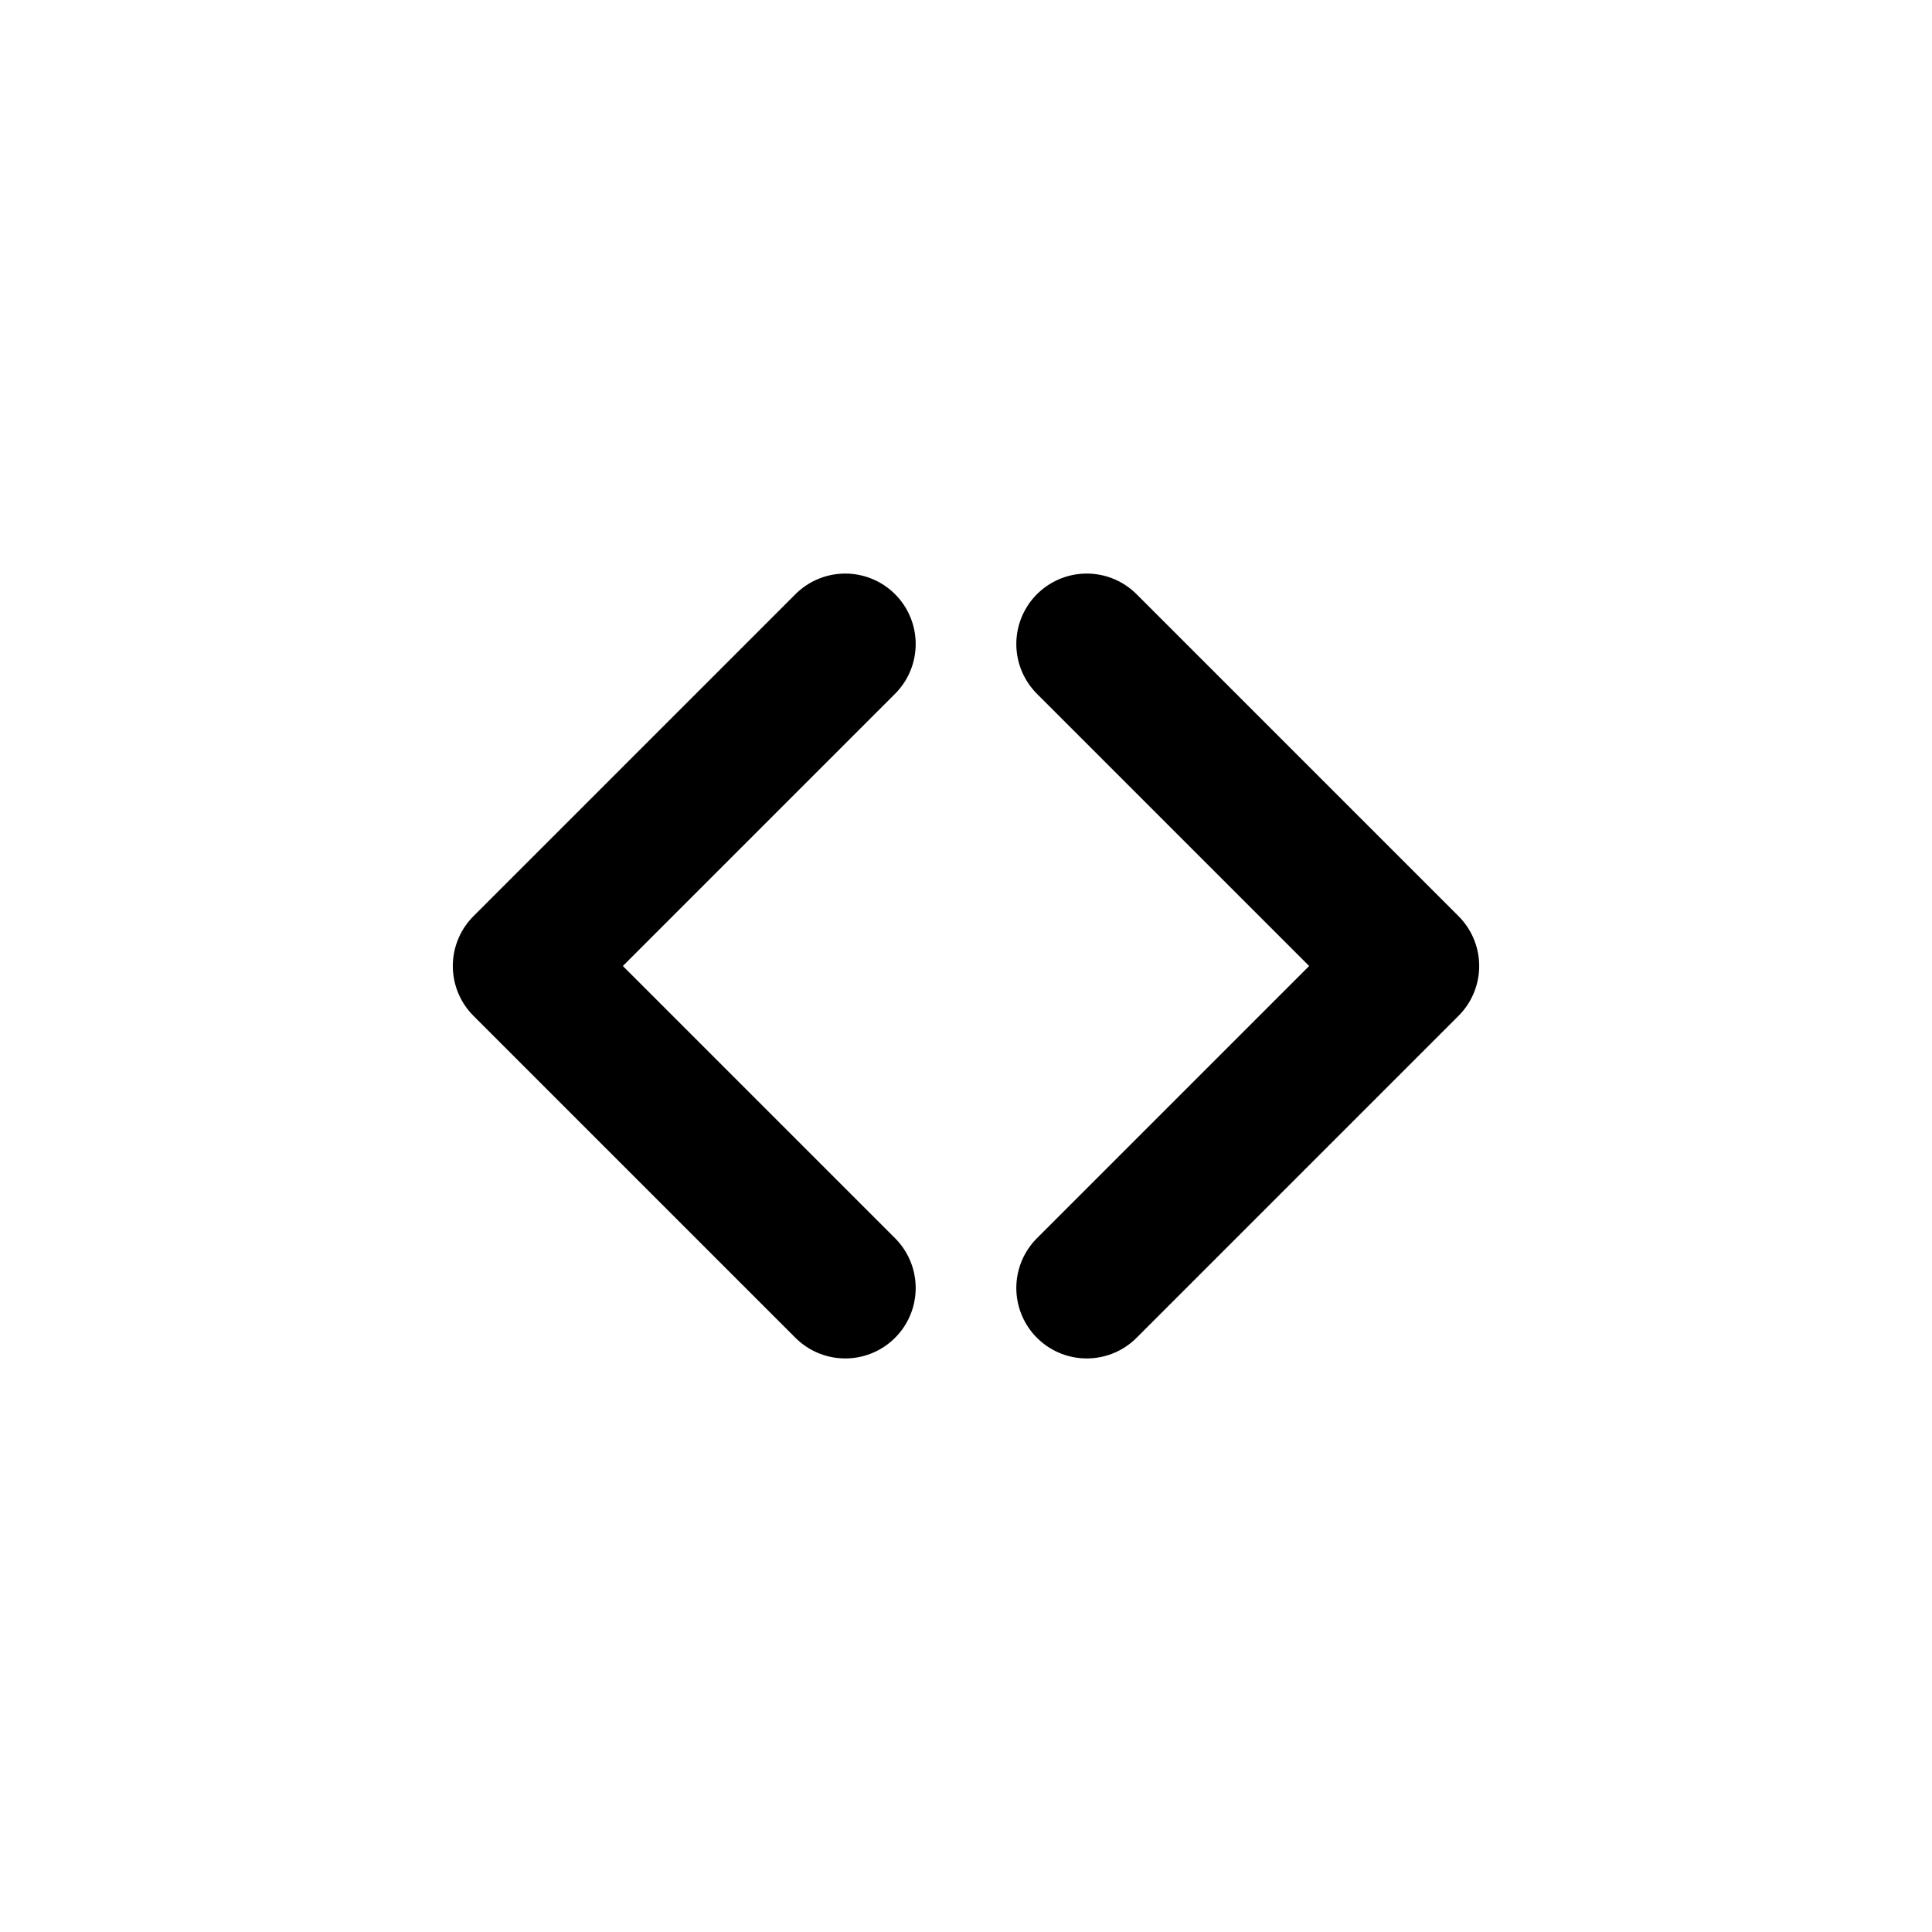
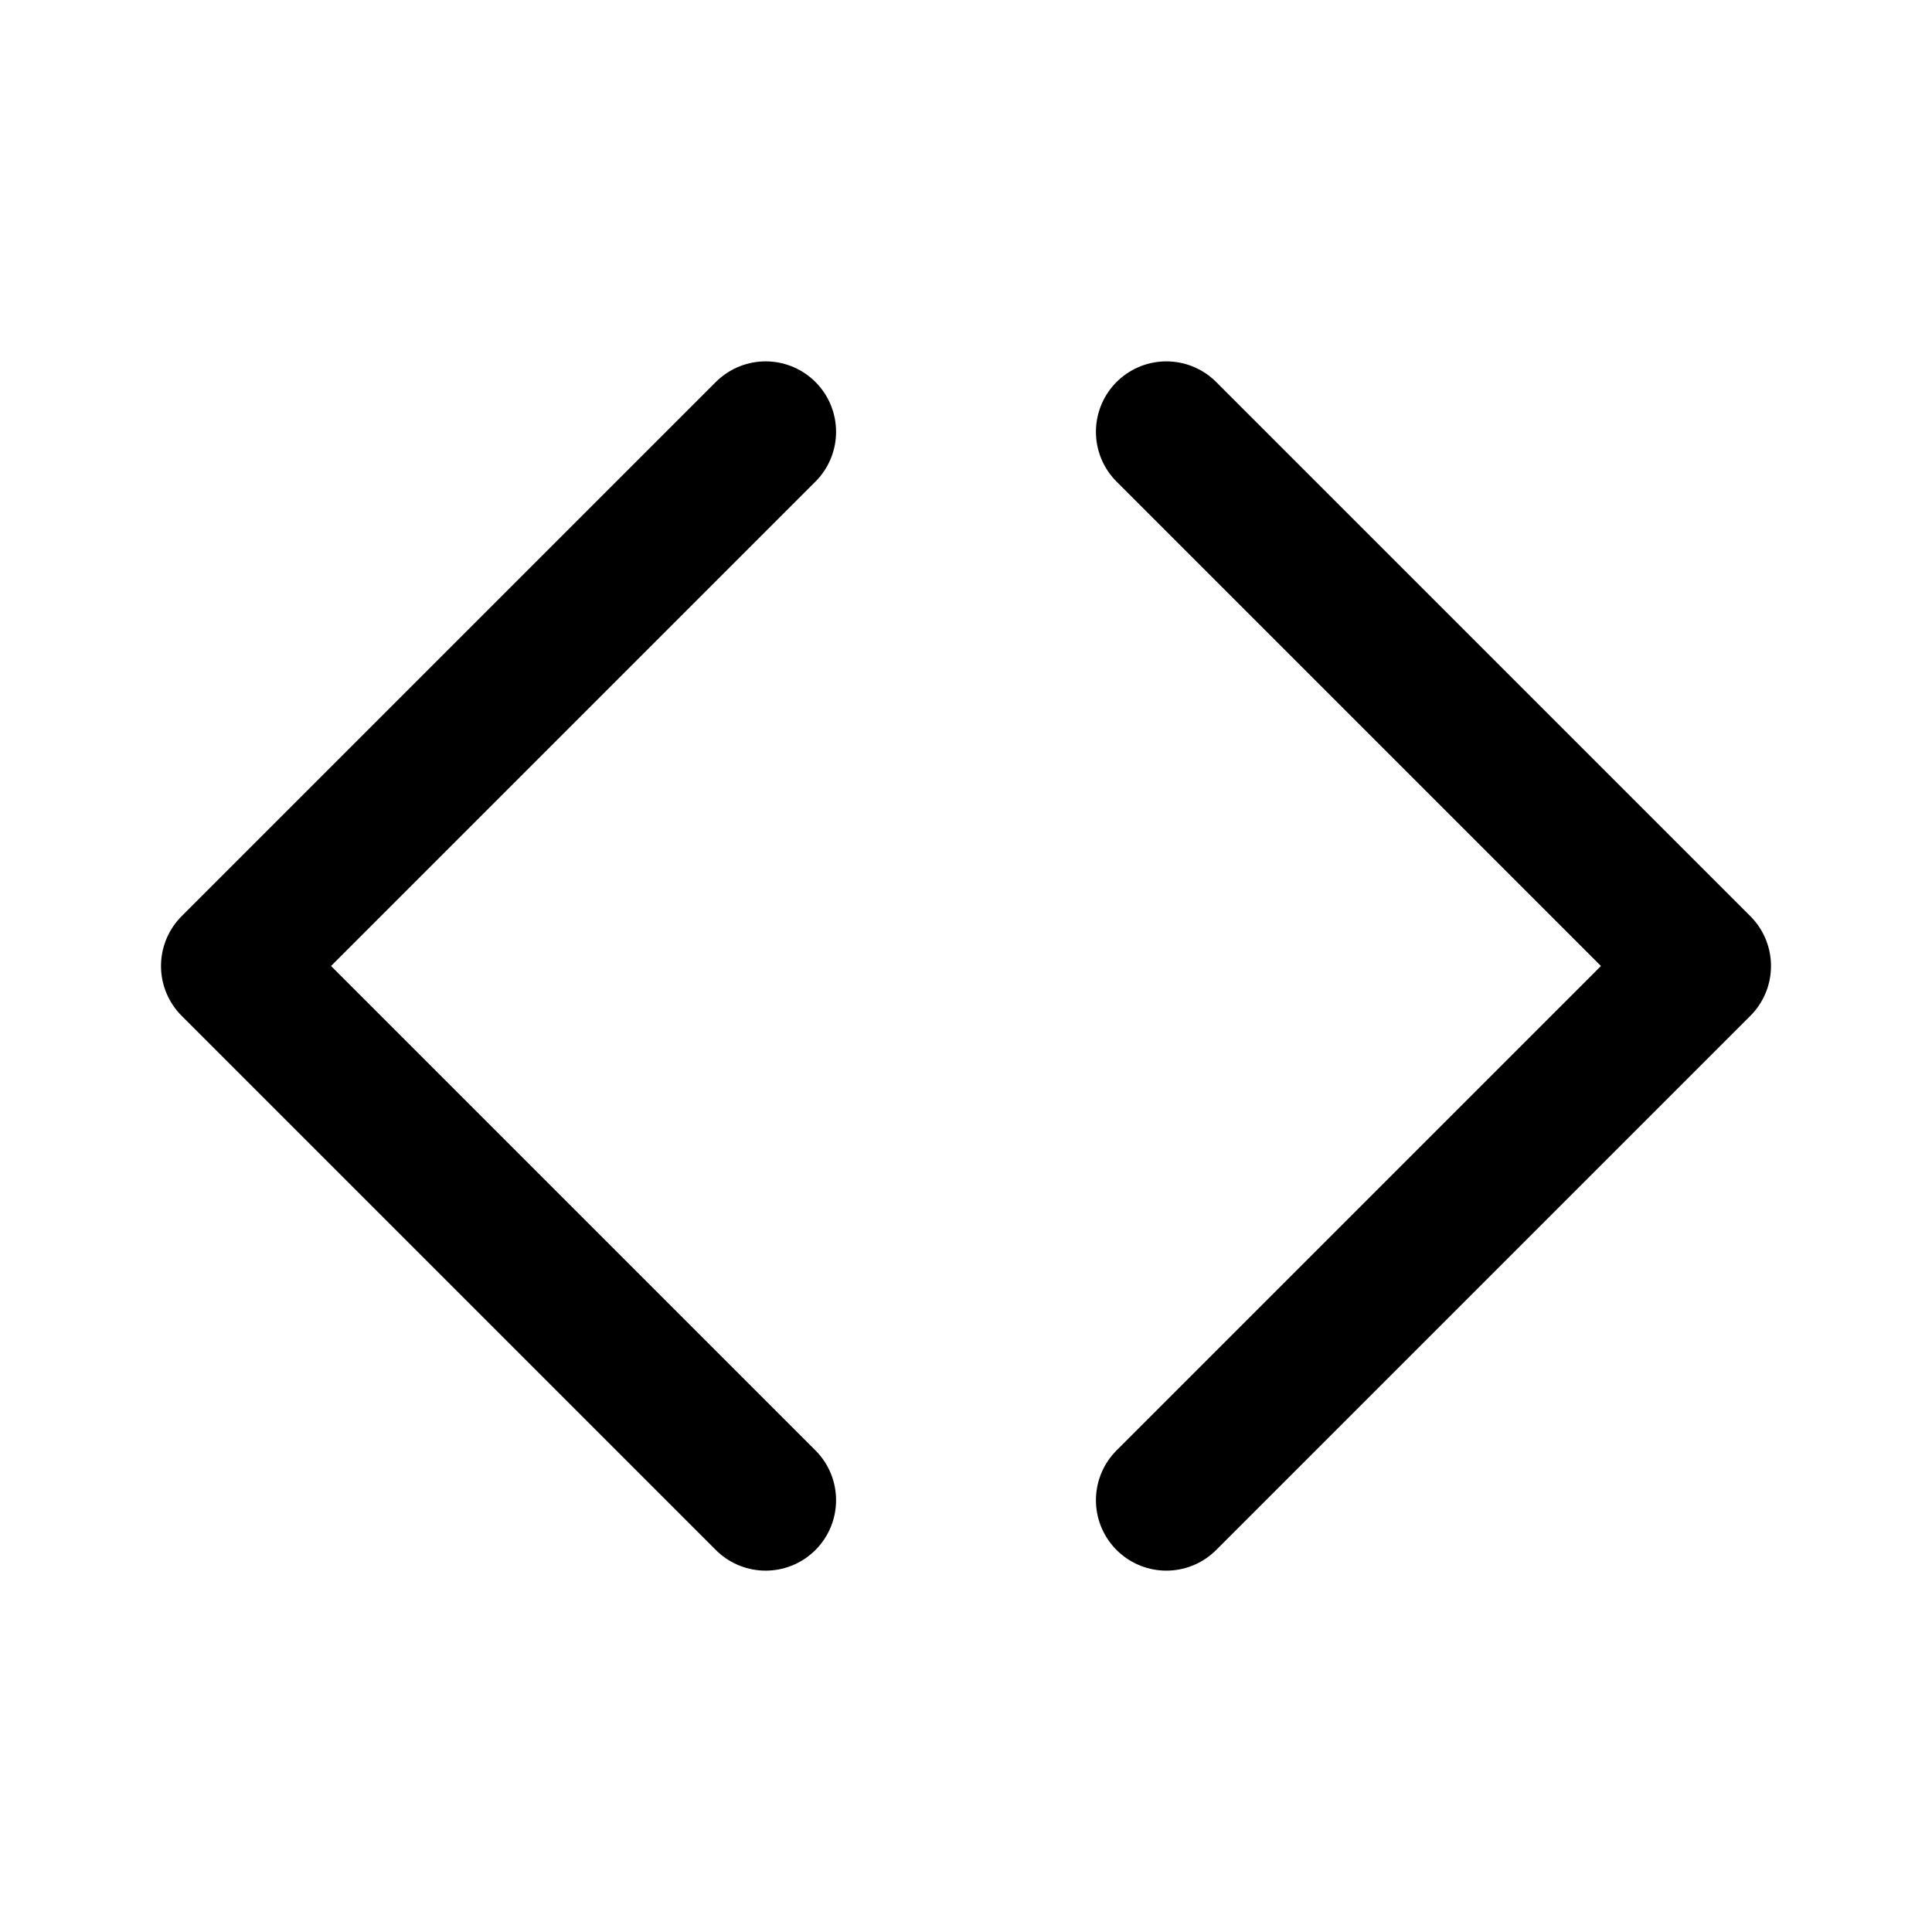
<svg xmlns="http://www.w3.org/2000/svg" viewBox="0 0 24 24" fill="none" stroke="currentColor" stroke-width="1.75" stroke-linecap="round" stroke-linejoin="round">
  <g data-part="body">
-     <path d="M13.5 8 L17.5 12 L13.5 16 M10.5 16 L6.5 12 L10.5 8" />
+     <path d="M14.489 5.364 L21.125 12 L14.489 18.636 M9.511 18.636 L2.875 12 L9.511 5.364" />
  </g>
</svg>
